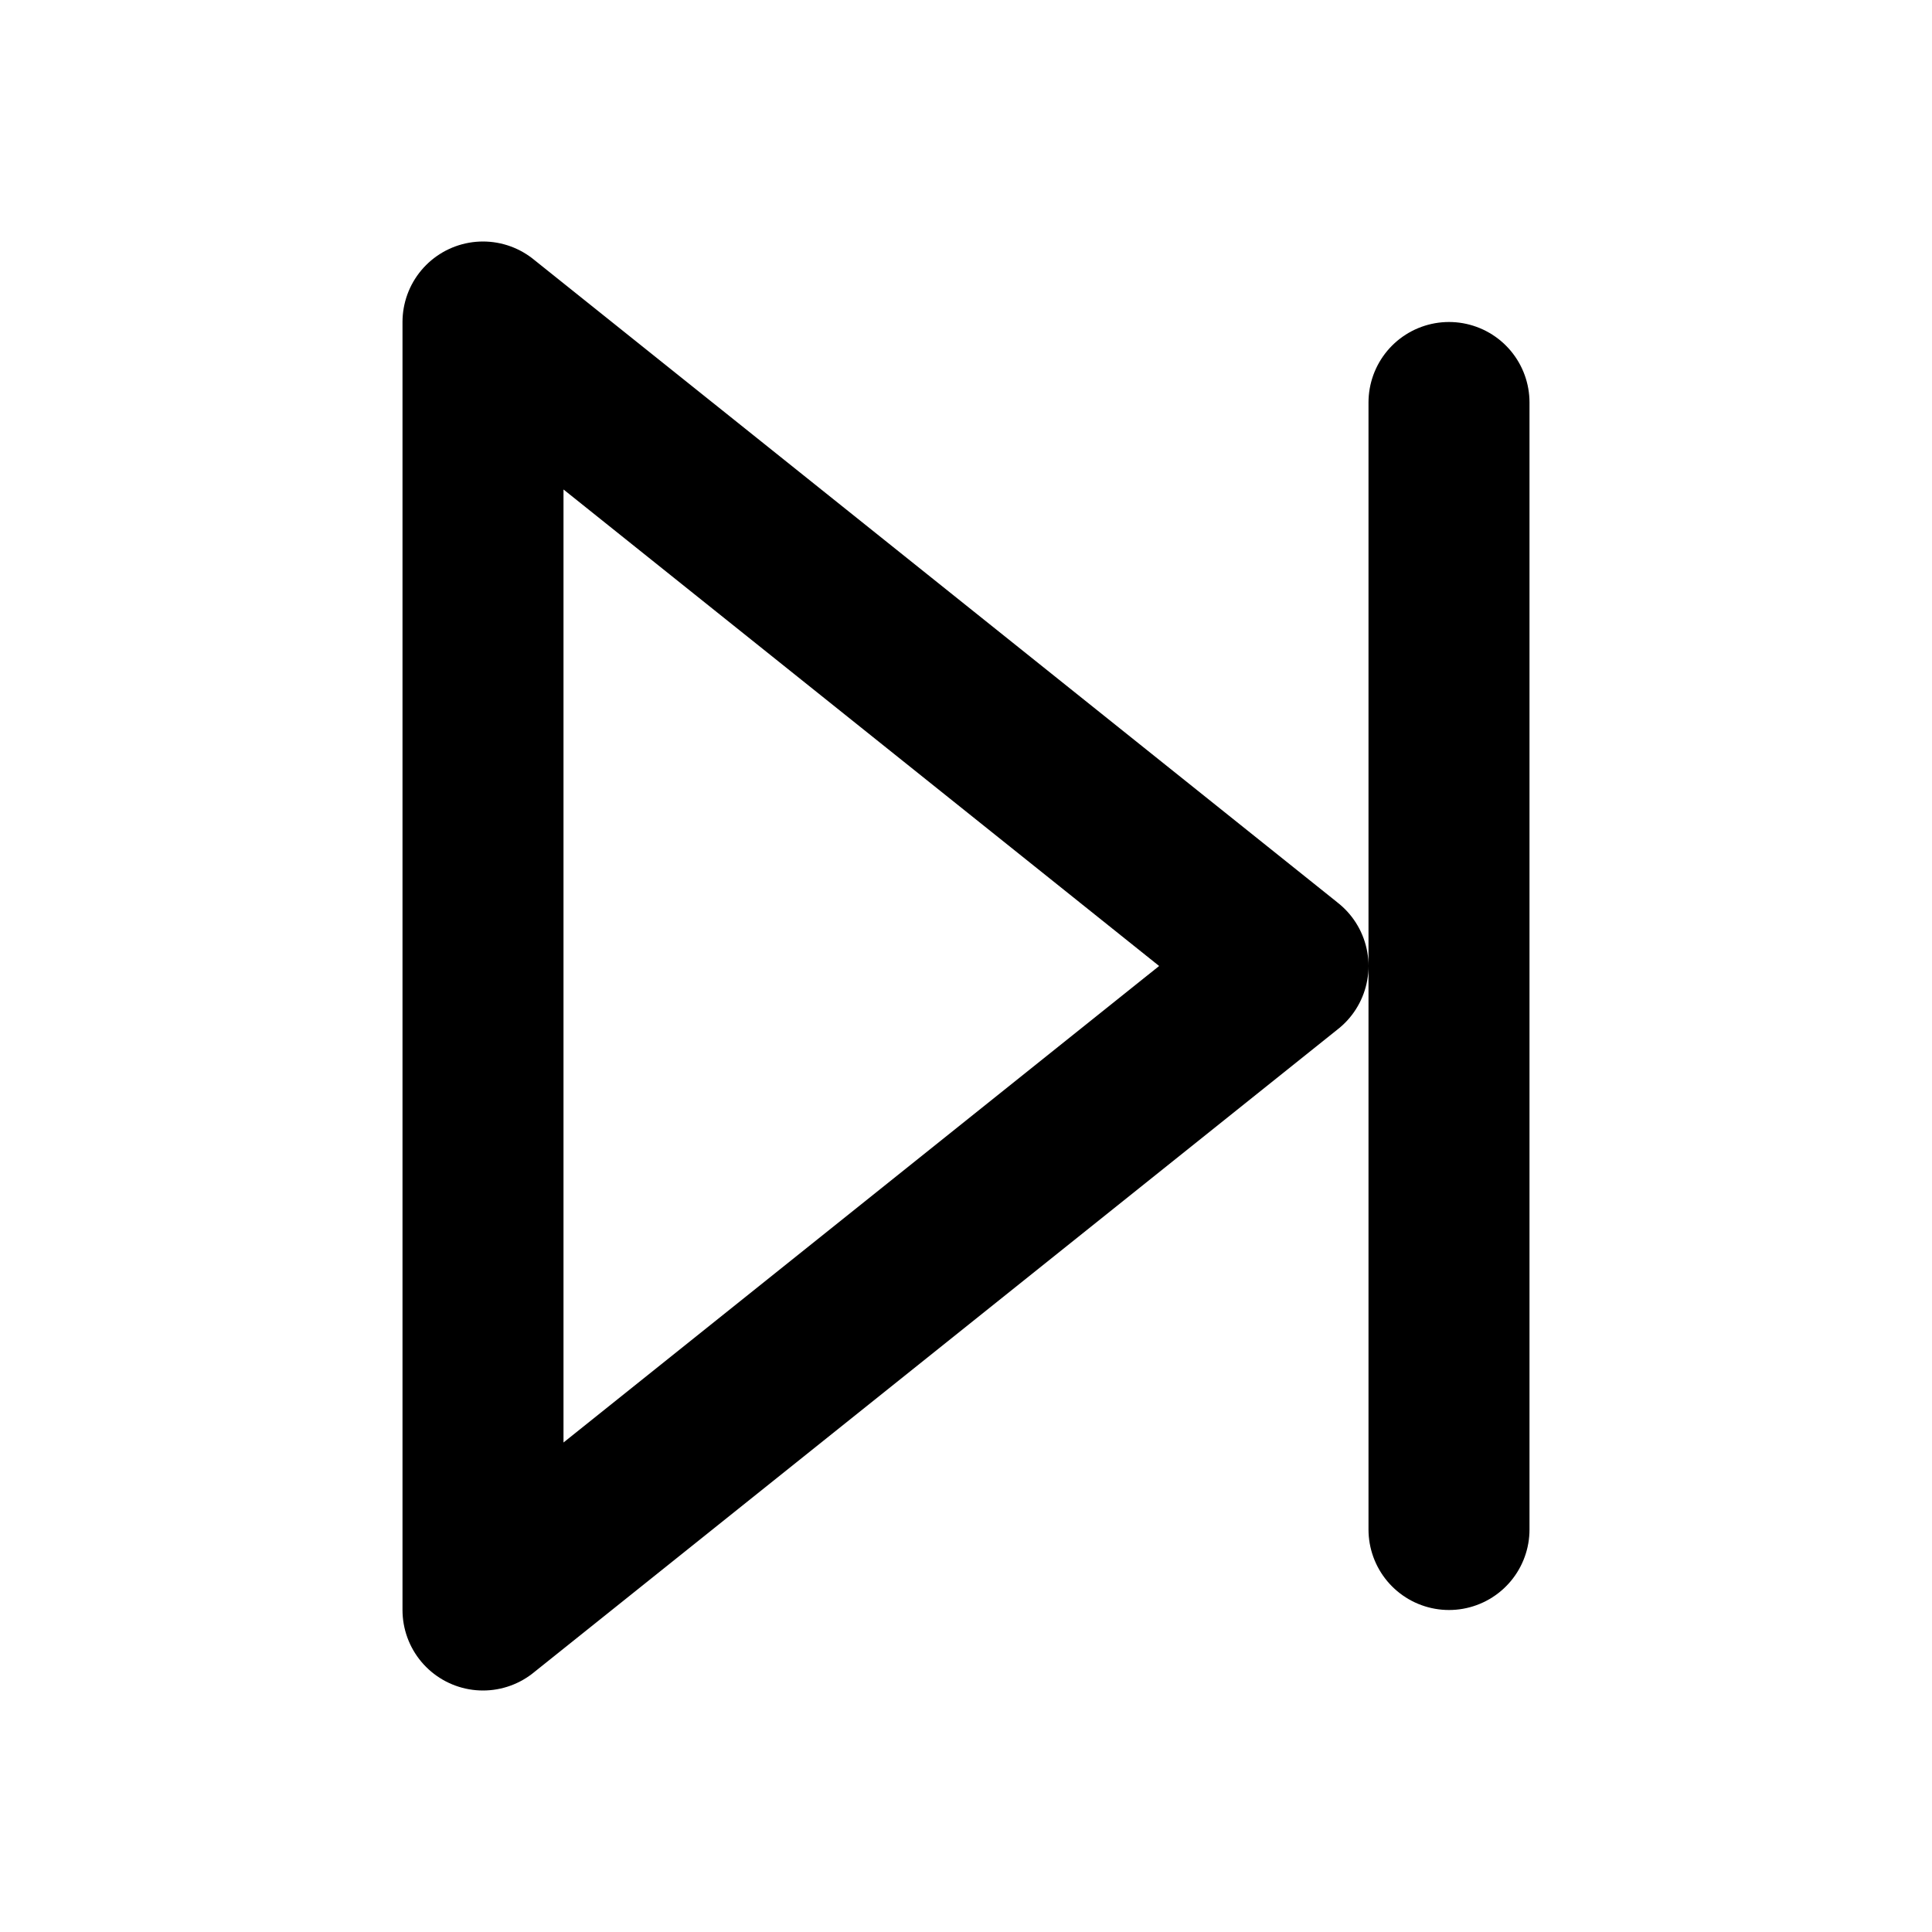
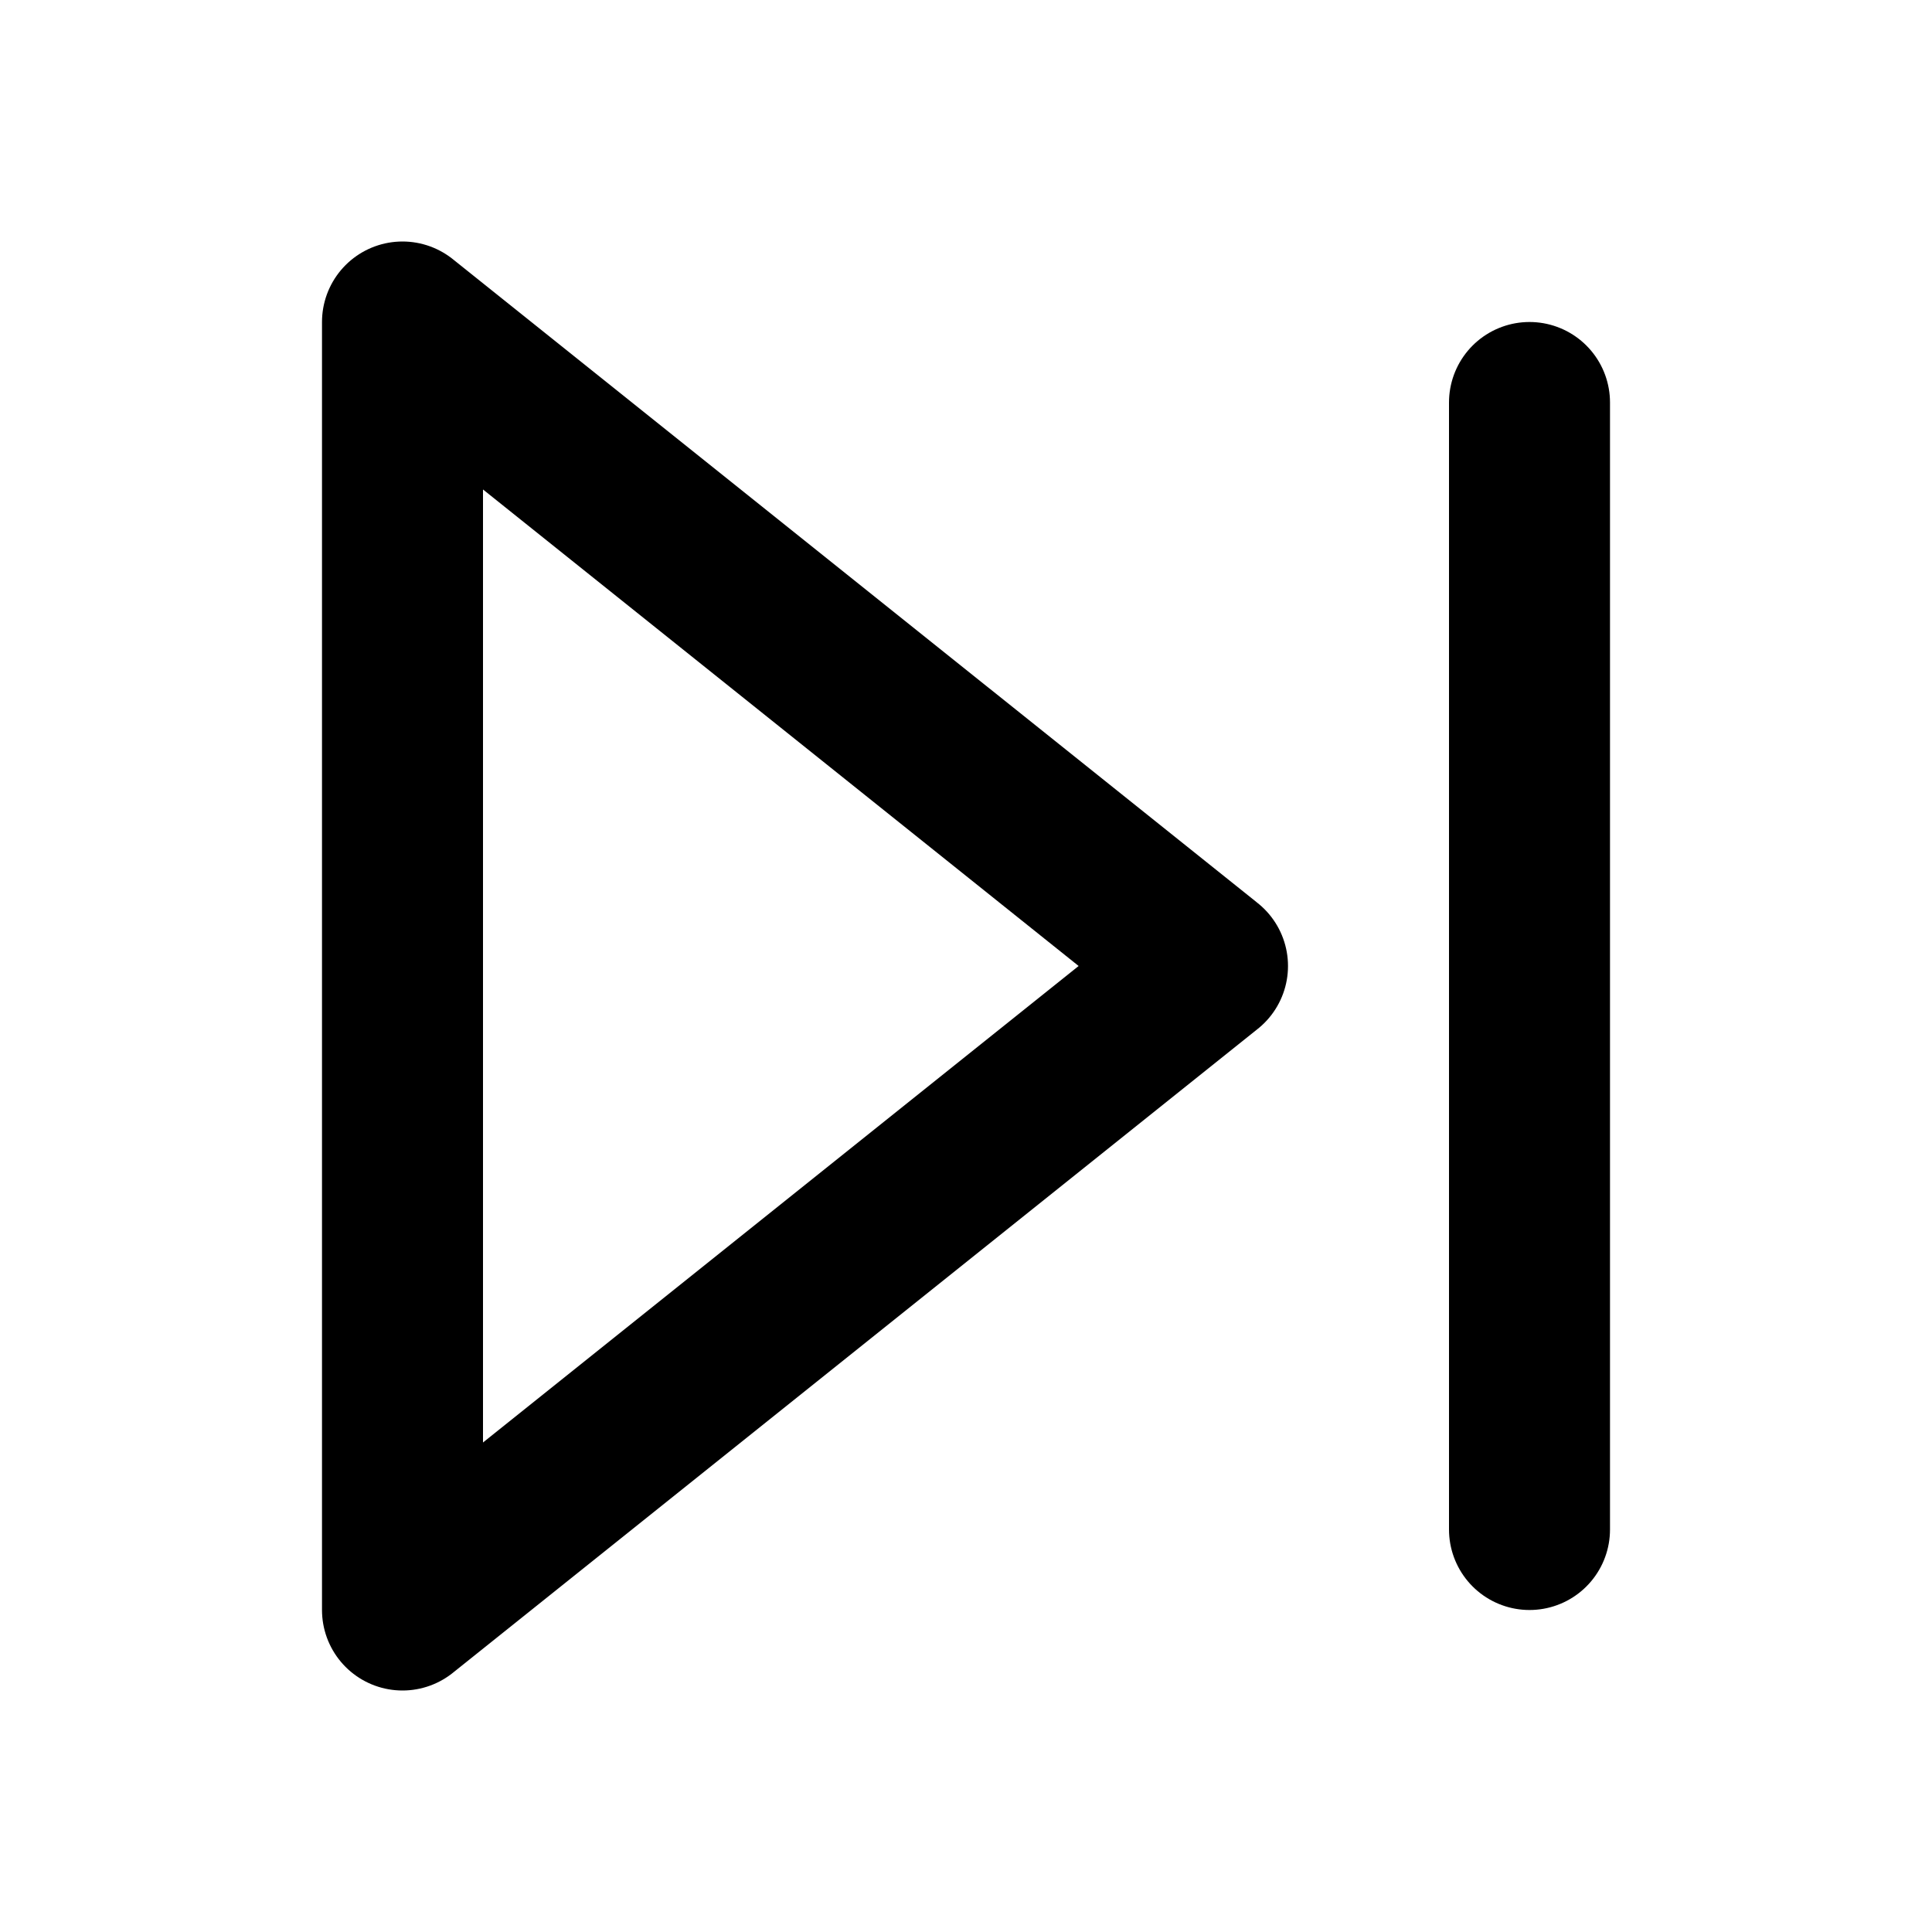
<svg xmlns="http://www.w3.org/2000/svg" class="i i-forward-step" viewBox="0 0 24 24" fill="none" stroke="currentColor" stroke-width="2" stroke-linecap="round" stroke-linejoin="round">
-   <path d="M18 5v14M6 4v16l10-8Z" />
+   <path d="M15 12 5 4v16Zm4 7V5" />
</svg>
